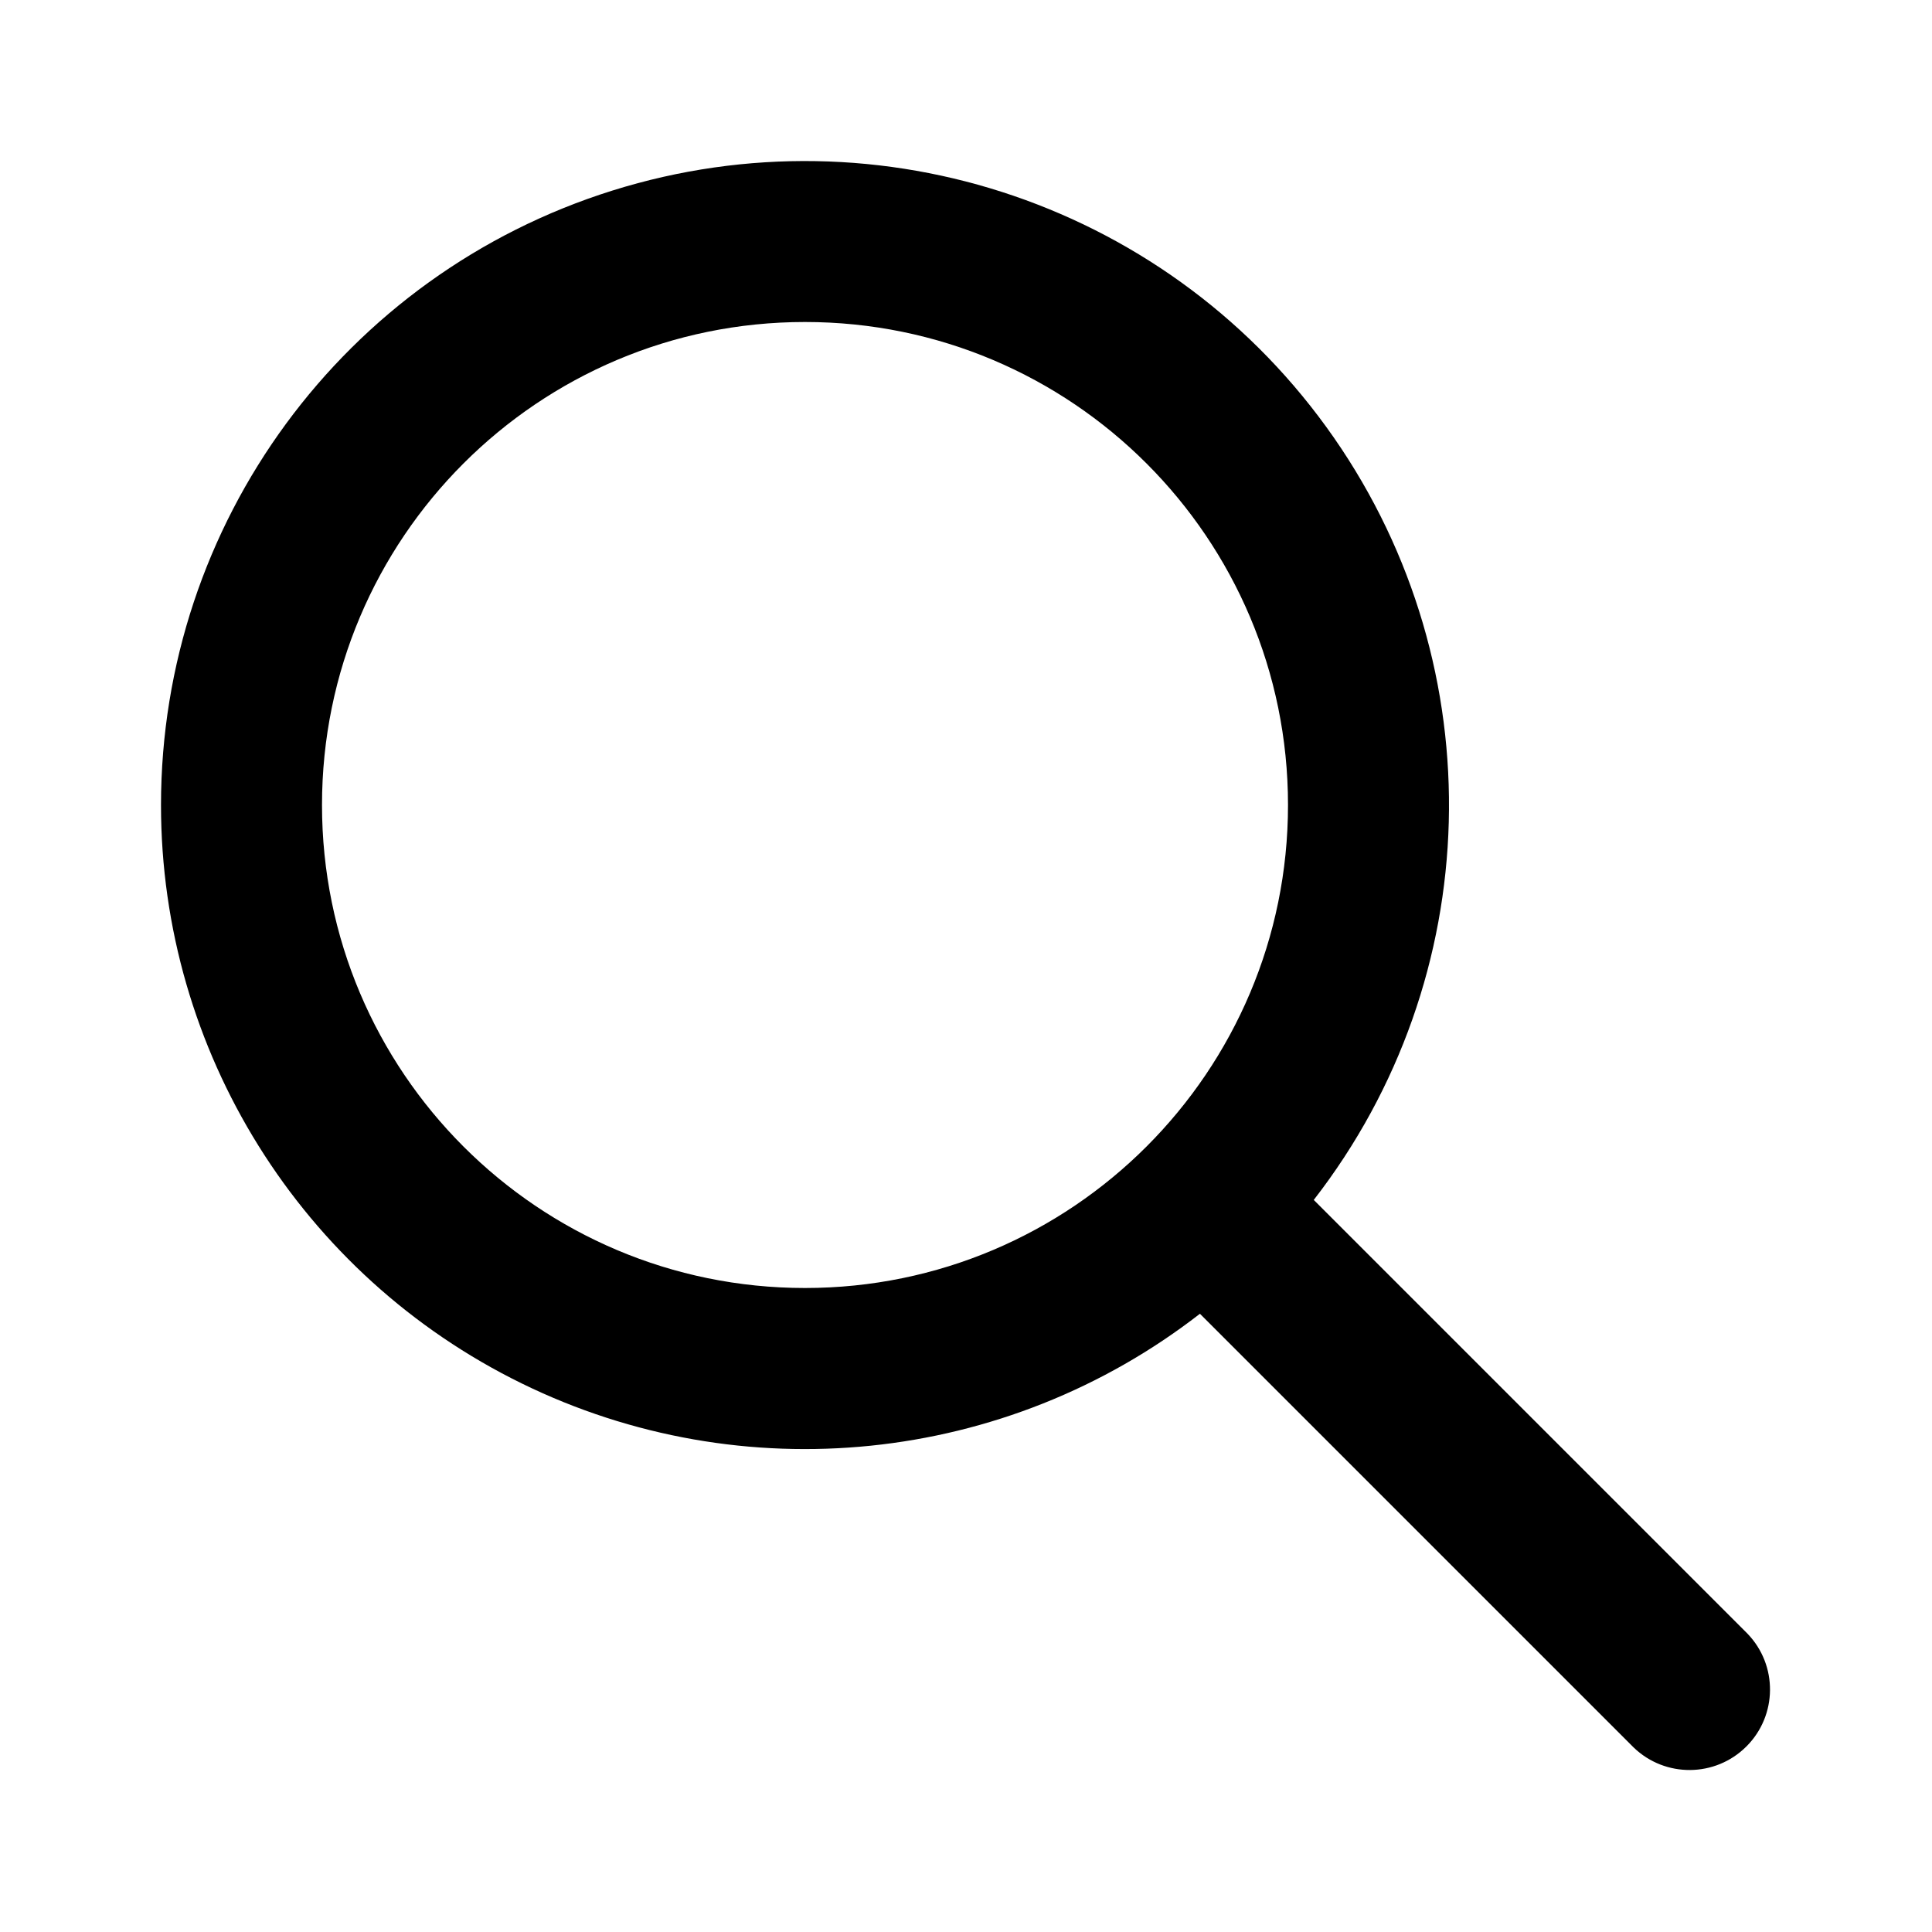
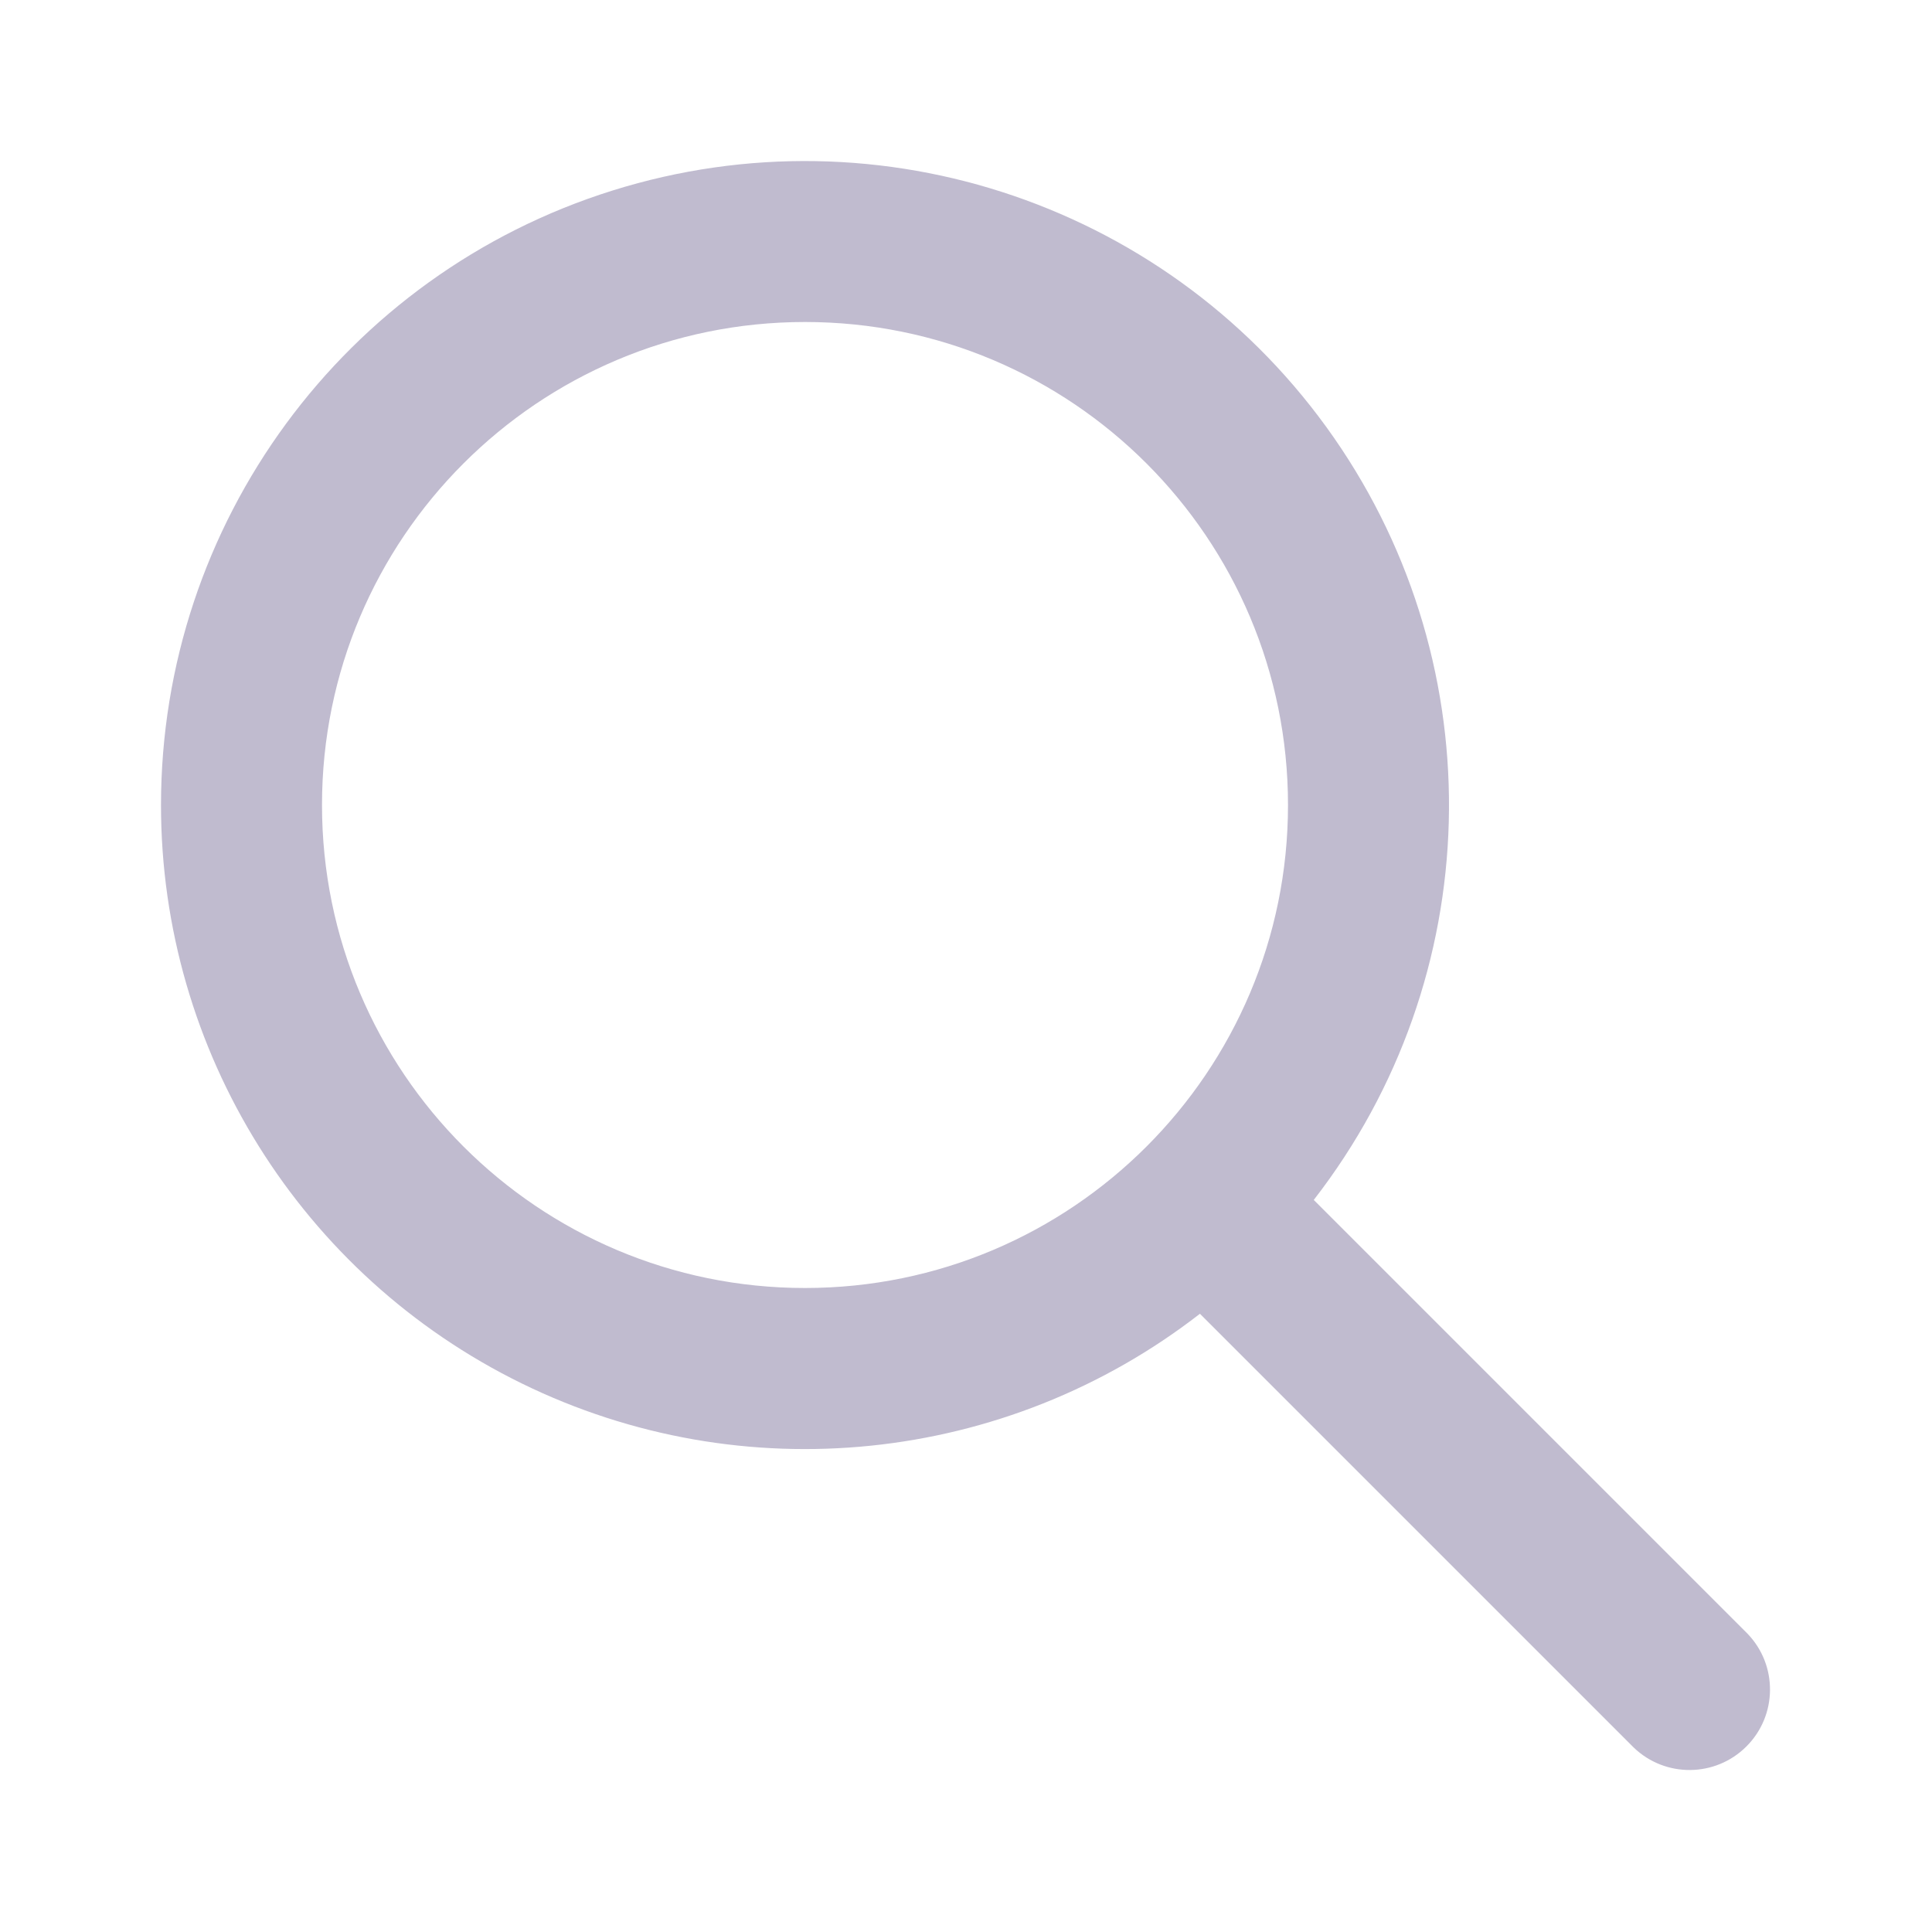
<svg xmlns="http://www.w3.org/2000/svg" width="32" height="32" viewBox="0 0 24 24">
-   <path fill="currentColor" d="M10 4a6 6 0 1 0 0 12a6 6 0 0 0 0-12zm-8 6a8 8 0 1 1 14.32 4.906l5.387 5.387a1 1 0 0 1-1.414 1.414l-5.387-5.387A8 8 0 0 1 2 10z" />
+   <path fill="#C0BBCF" d="M10 4a6 6 0 1 0 0 12a6 6 0 0 0 0-12zm-8 6a8 8 0 1 1 14.32 4.906l5.387 5.387a1 1 0 0 1-1.414 1.414l-5.387-5.387A8 8 0 0 1 2 10z" />
</svg>
